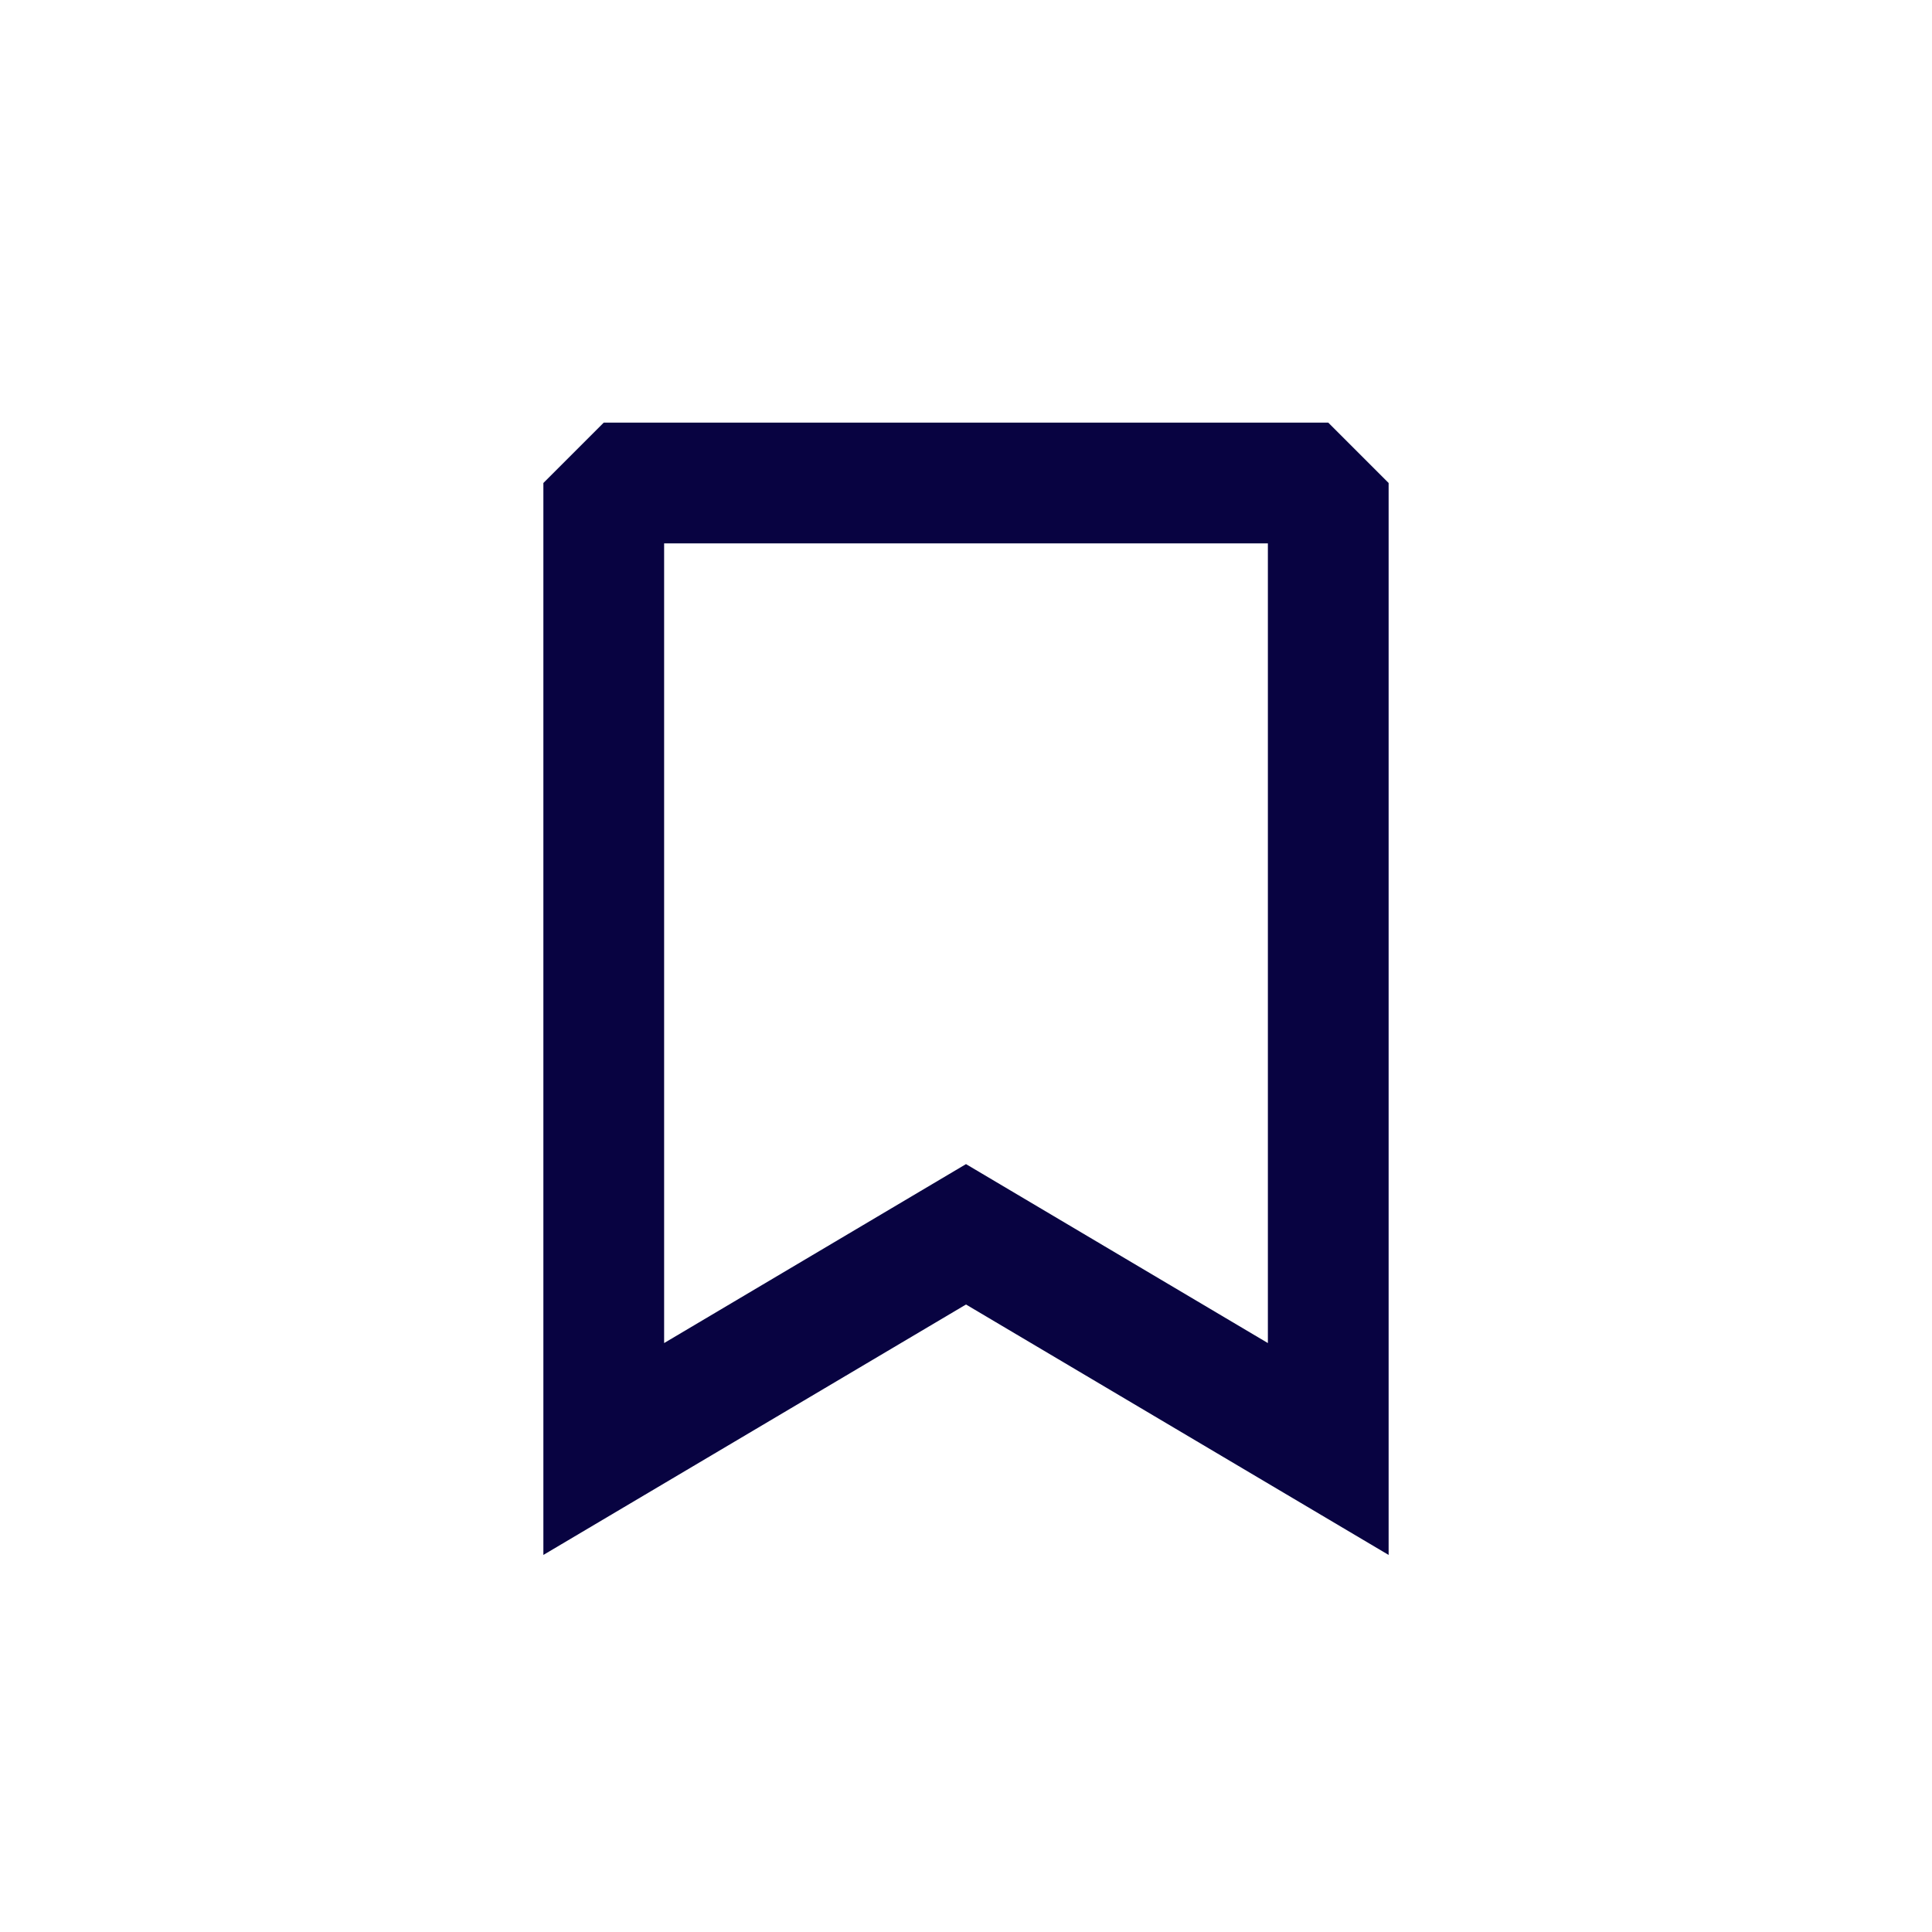
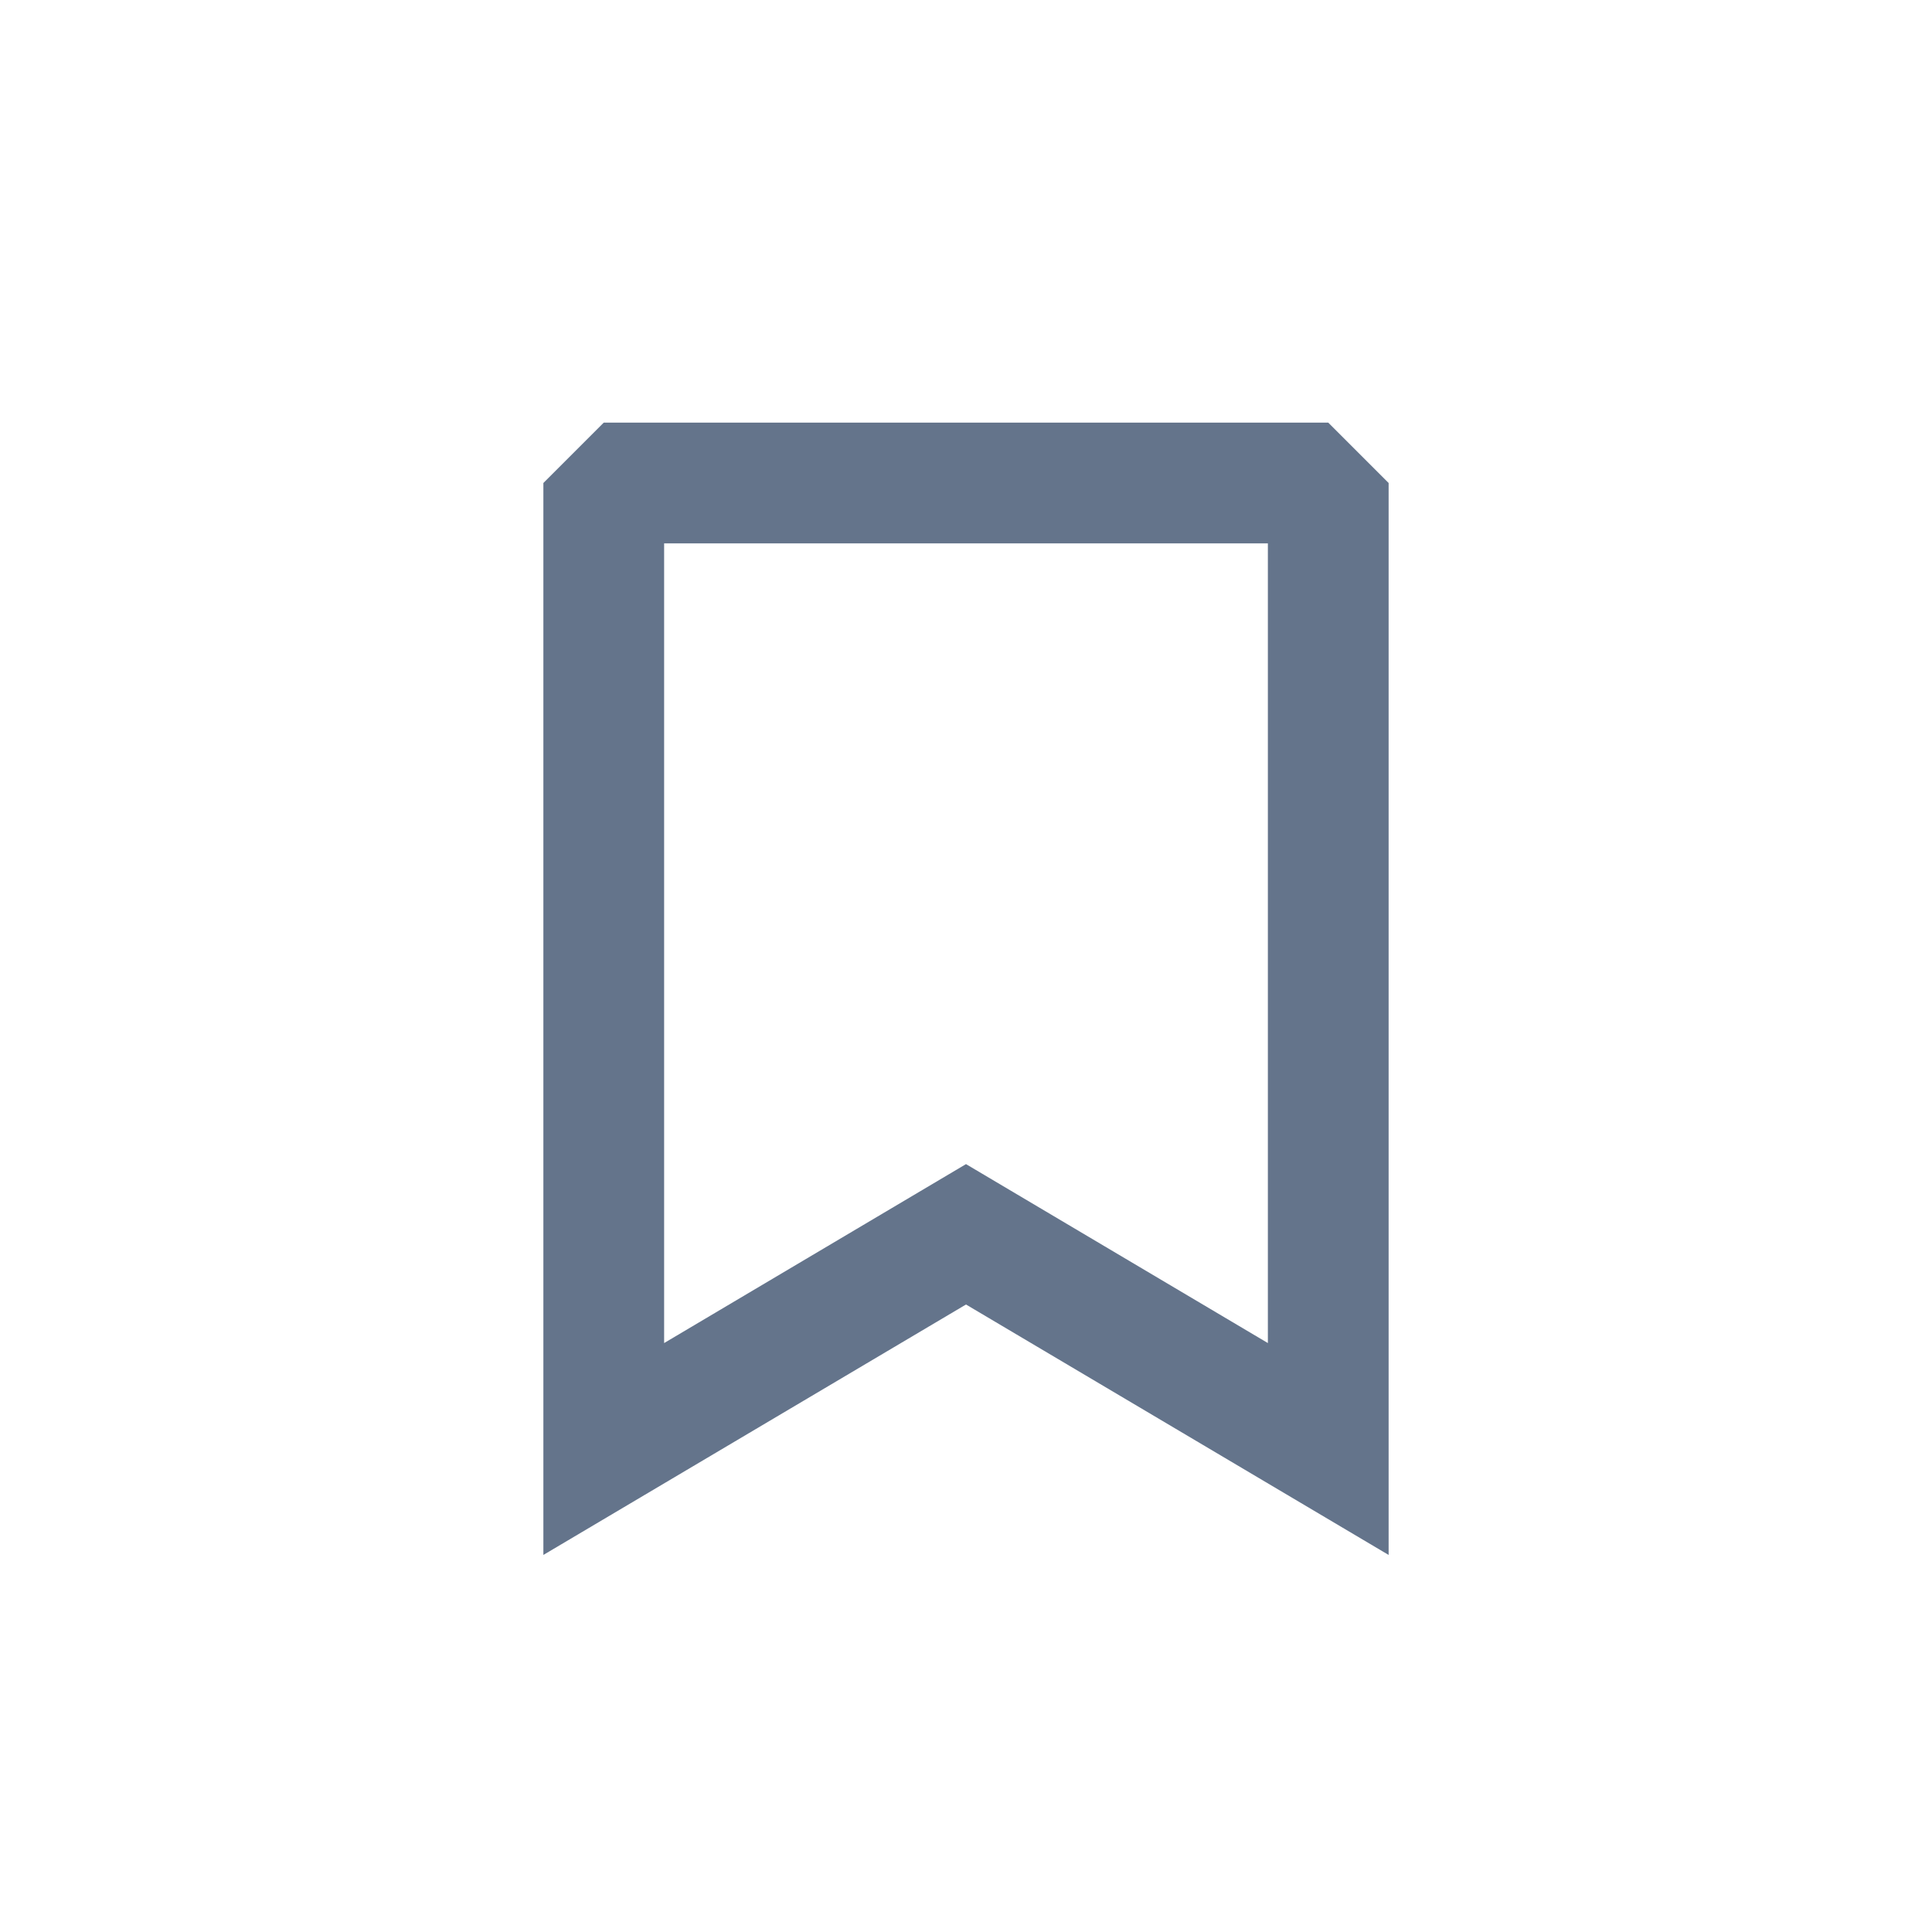
<svg xmlns="http://www.w3.org/2000/svg" width="800px" height="800px" viewBox="0 0 24 24" fill="none">
-   <path fill-rule="evenodd" clip-rule="evenodd" d="M6.75 6L7.5 5.25H16.5L17.25 6V19.316L12 16.205L6.75 19.316V6ZM8.25 6.75V16.684L12 14.461L15.75 16.684V6.75H8.25Z" fill="#080341" />
+   <path fill-rule="evenodd" clip-rule="evenodd" d="M6.75 6L7.5 5.25H16.5L17.25 6V19.316L12 16.205L6.75 19.316V6ZM8.25 6.75V16.684L12 14.461L15.75 16.684V6.75H8.25Z" fill="#64748b" />
</svg>
